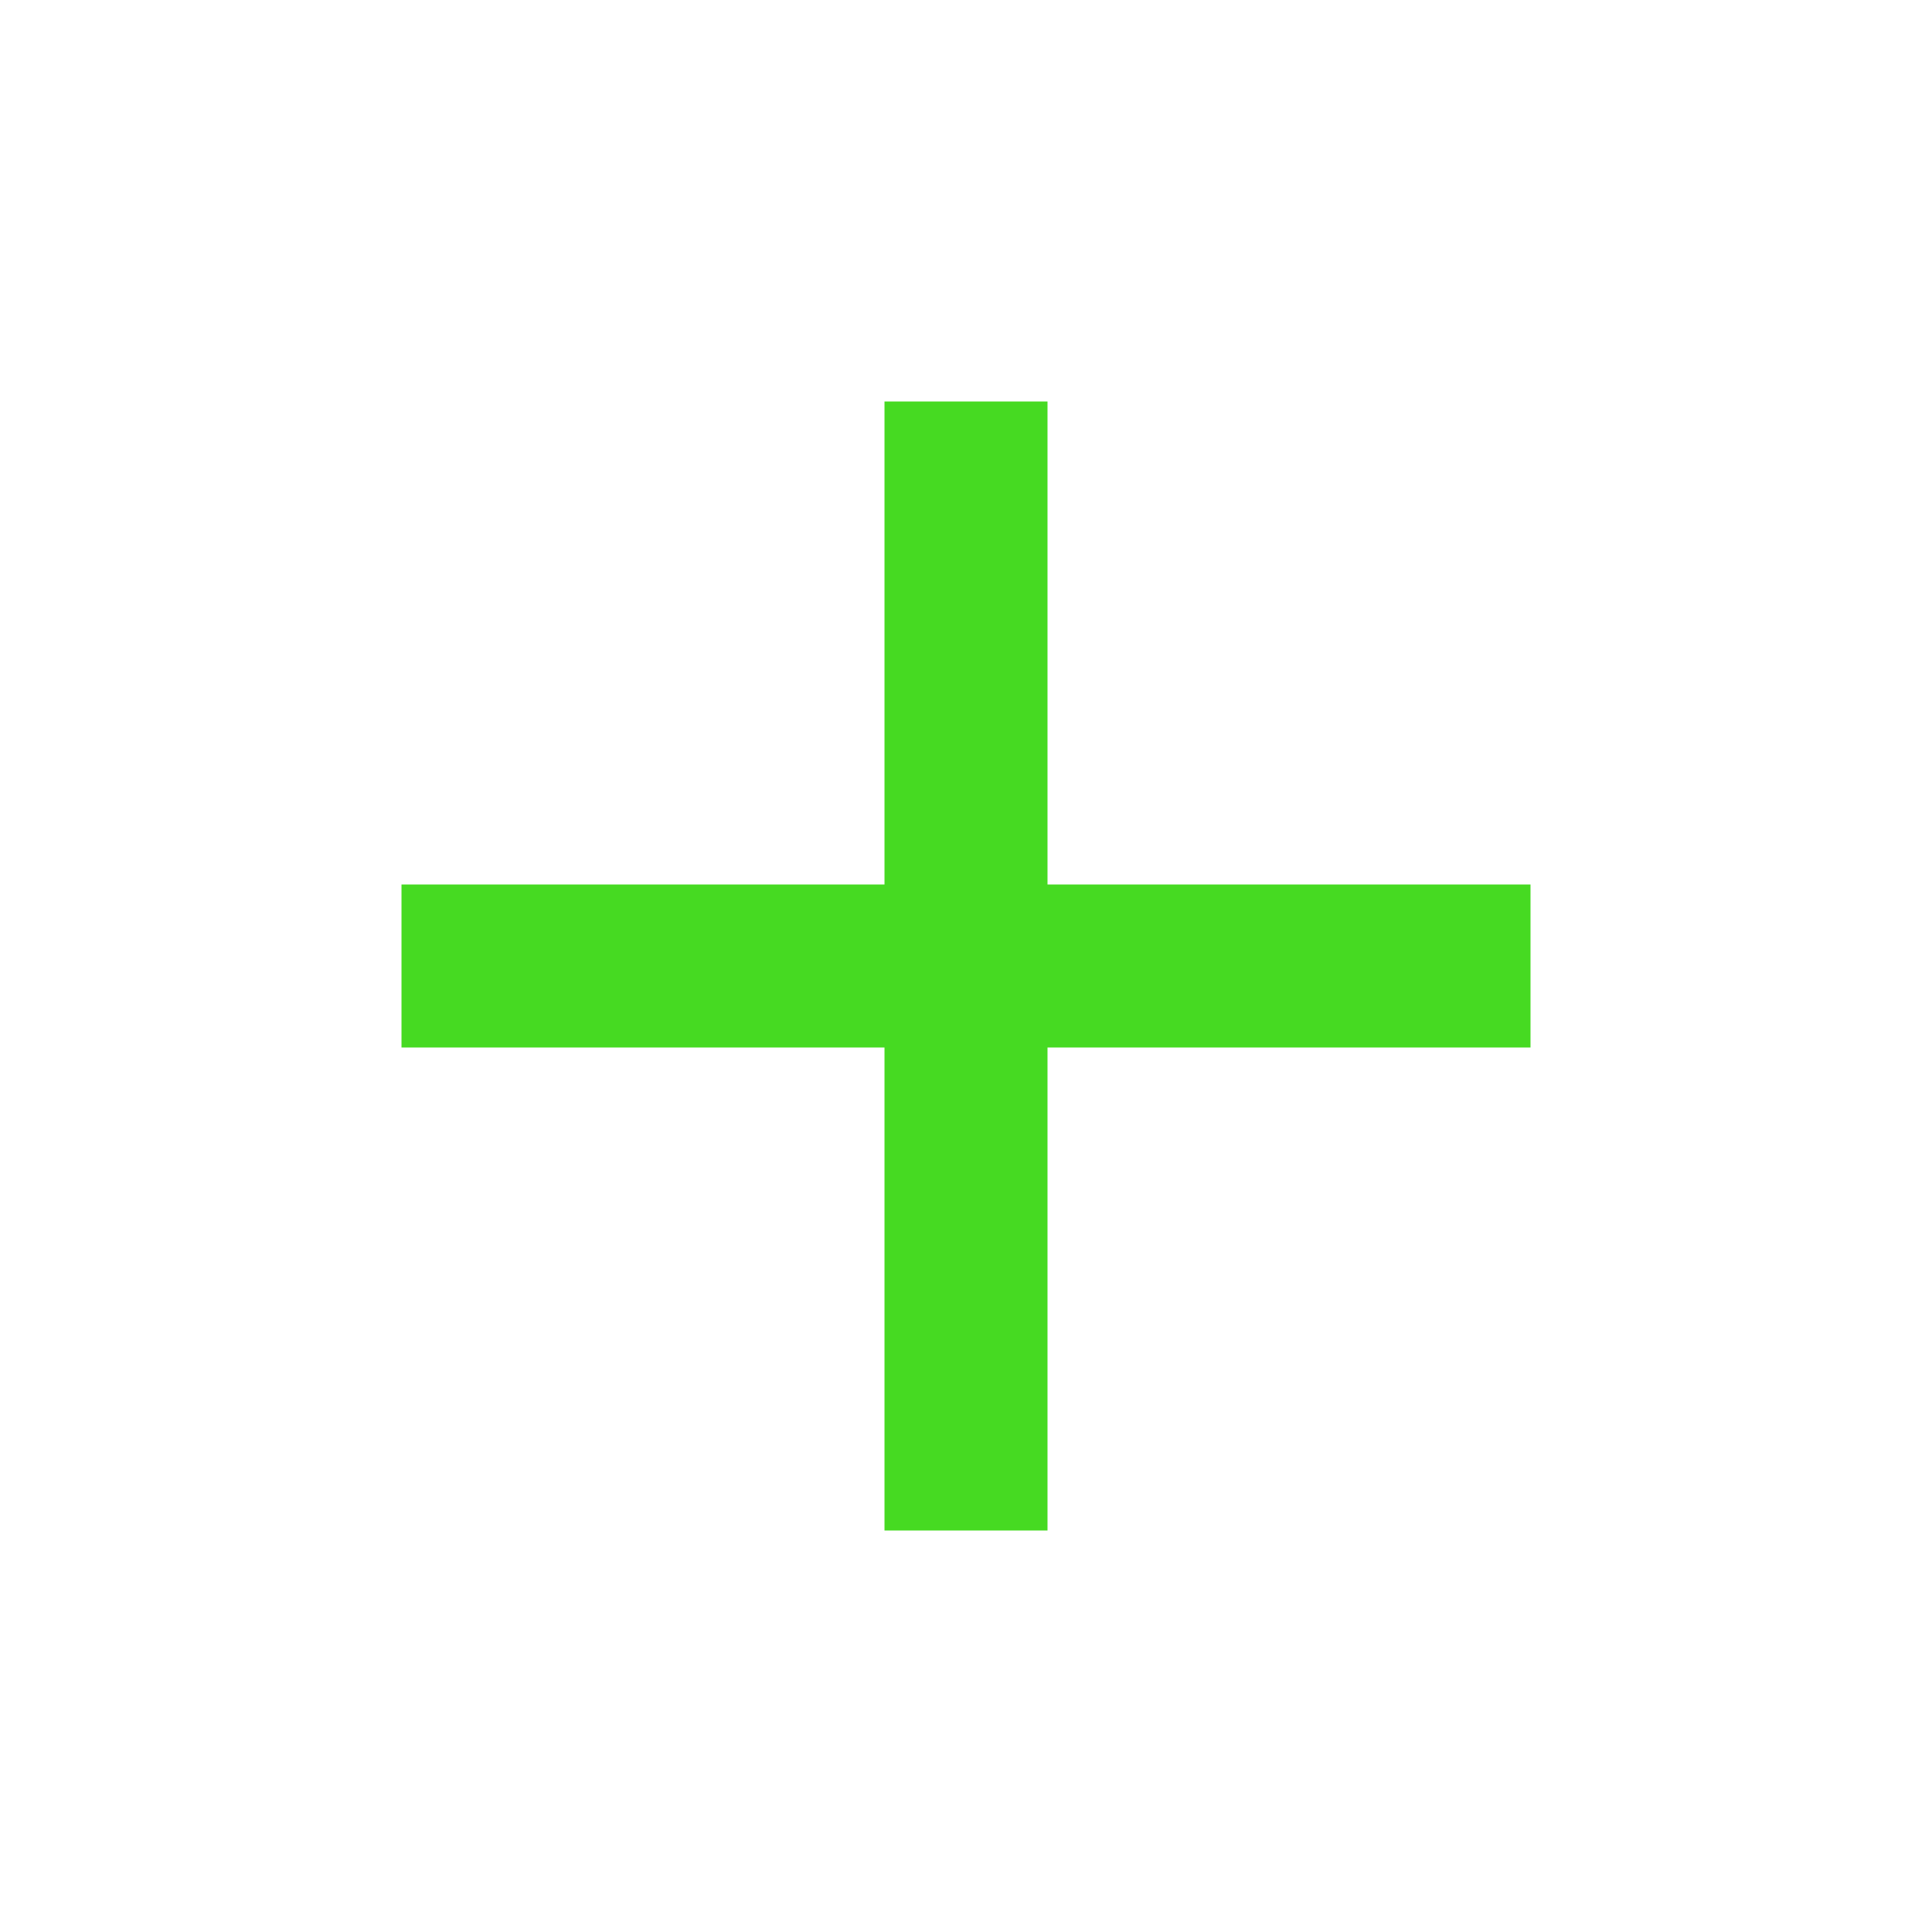
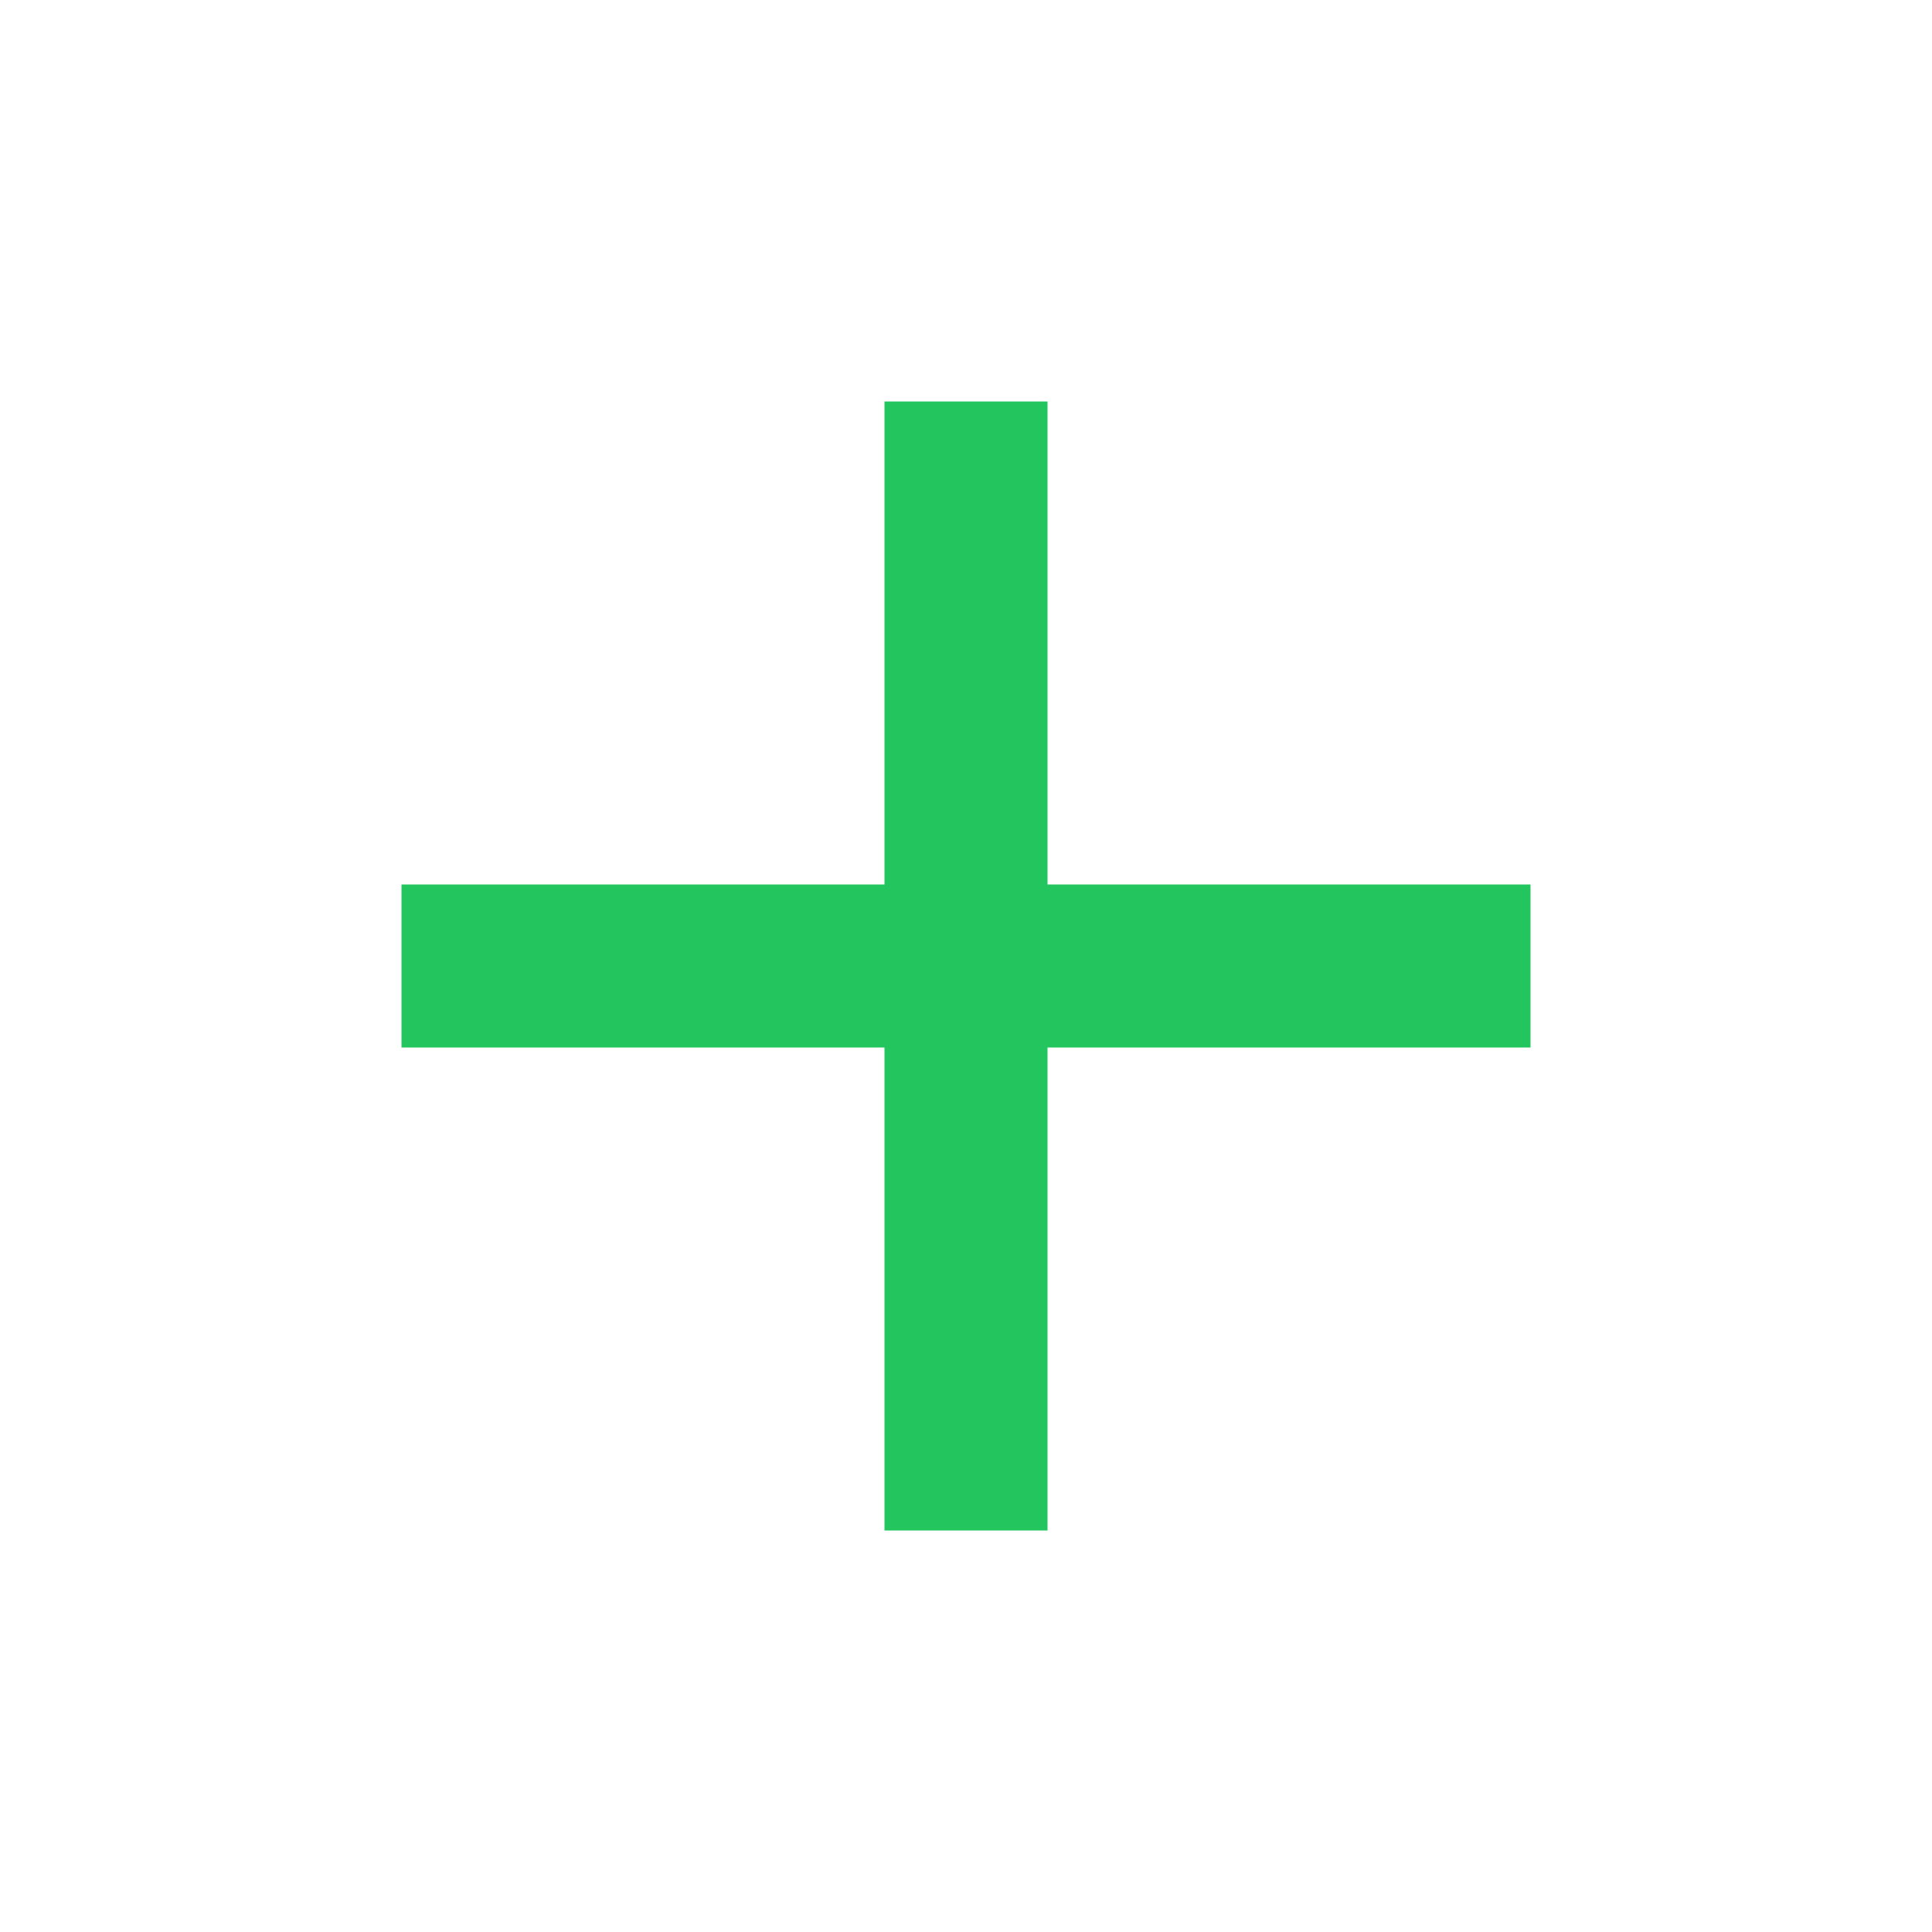
- <svg xmlns="http://www.w3.org/2000/svg" height="24" fill="#46DA22" stroke="#46DA22" viewBox="0 -960 960 960" width="24">
+ <svg xmlns="http://www.w3.org/2000/svg" height="24" fill="#22c55e" stroke="#22c55e" viewBox="0 -960 960 960" width="24">
  <path d="M440-440H200v-80h240v-240h80v240h240v80H520v240h-80v-240Z" />
</svg>
